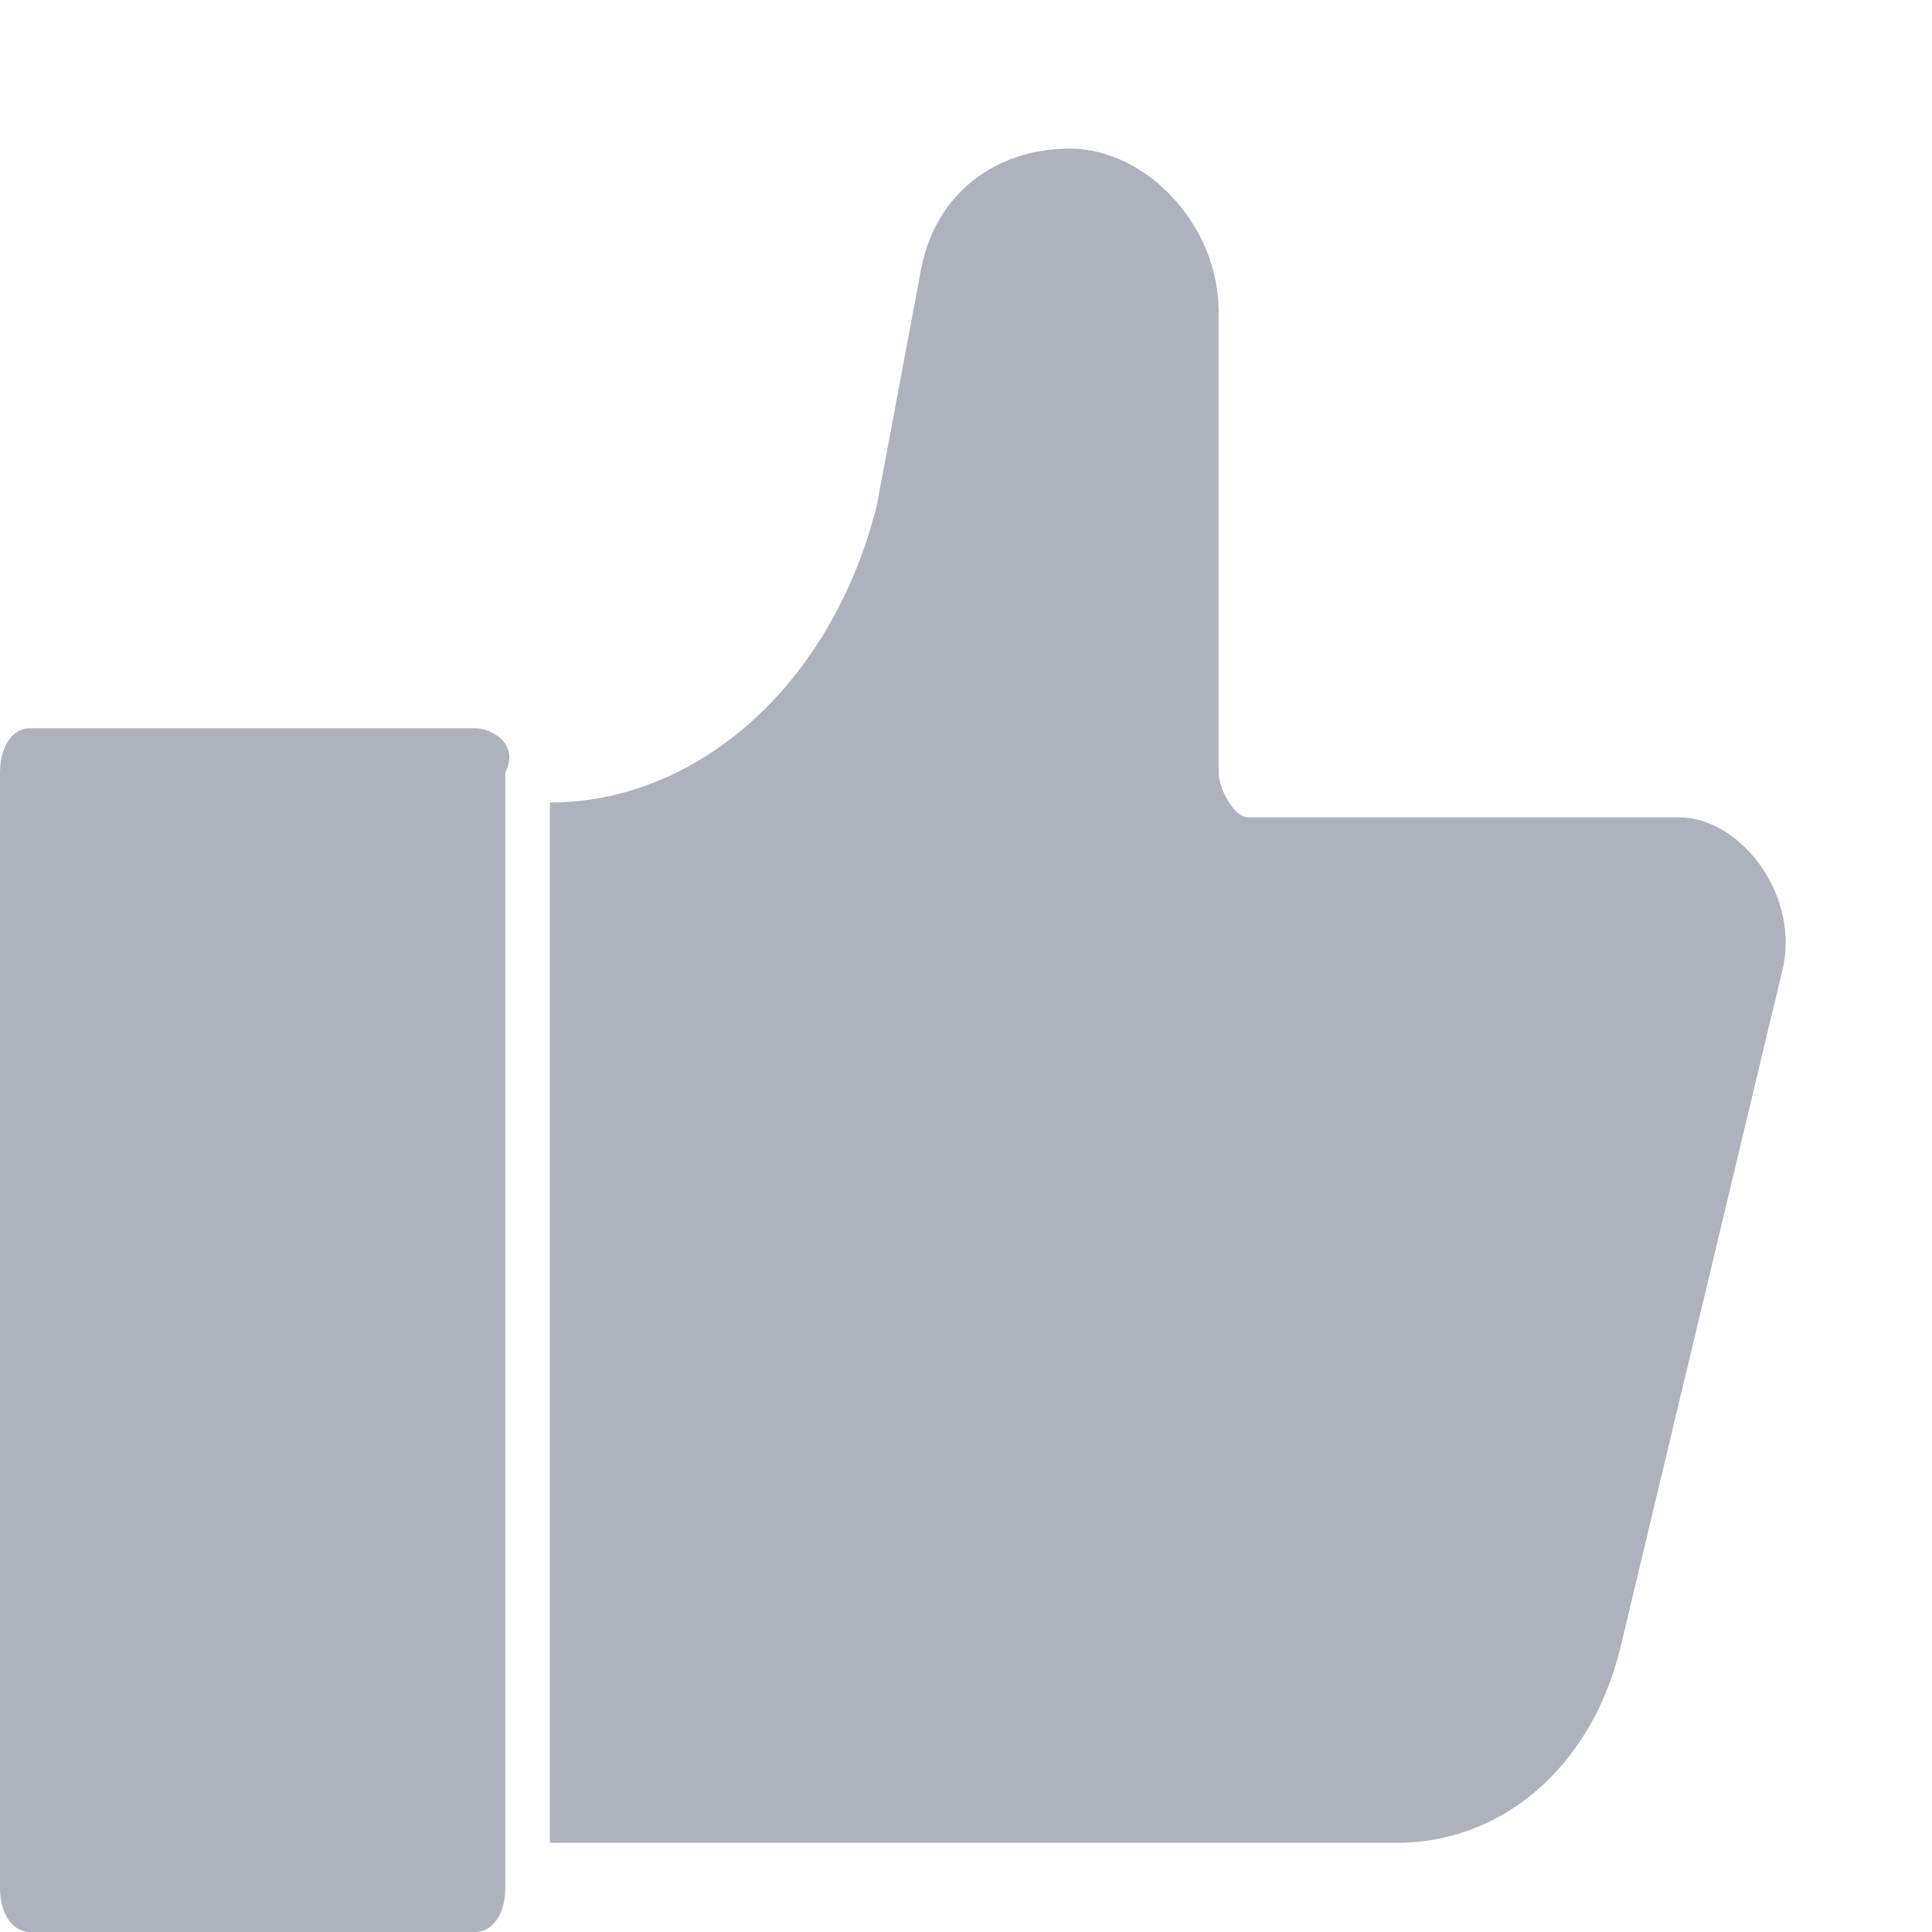
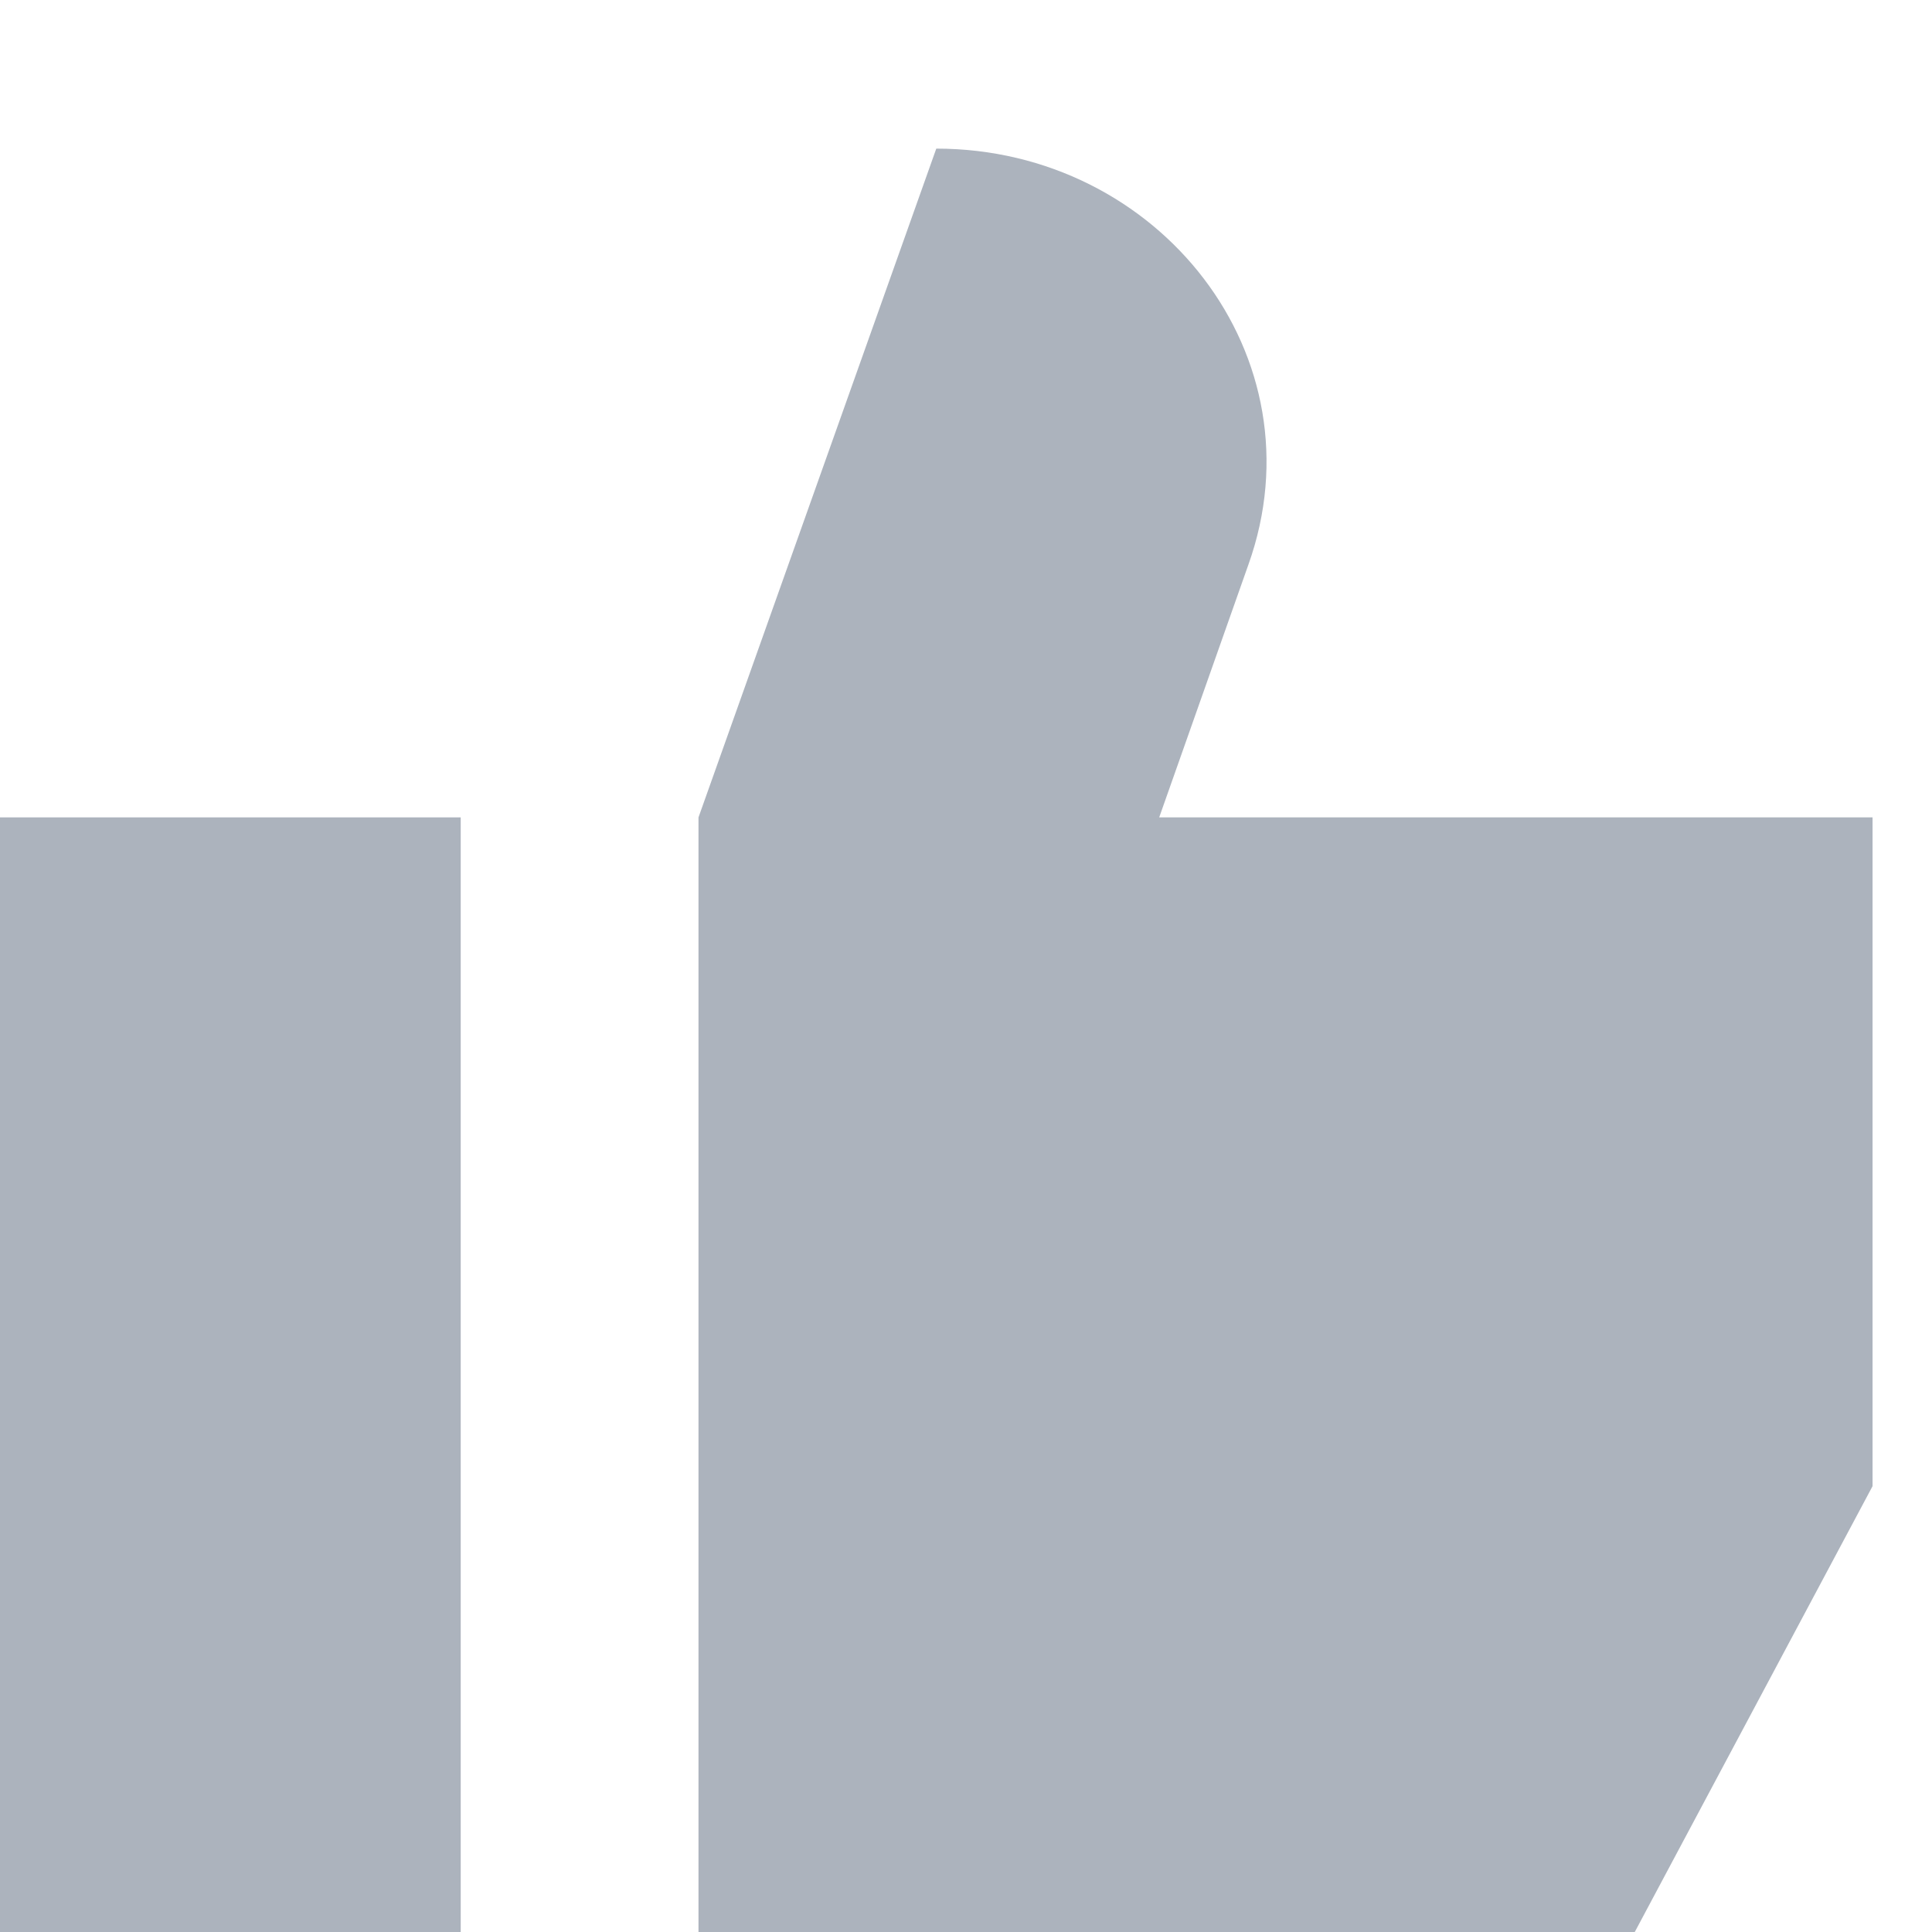
<svg xmlns="http://www.w3.org/2000/svg" version="1.1" id="Слой_1" x="0px" y="0px" viewBox="0 0 13 13" style="enable-background:new 0 0 13 13;" xml:space="preserve">
  <style type="text/css">
	.st0{fill:#ACB3BD;}
</style>
-   <path class="st0" d="M12,6.5l-1.1,4.6c-0.2,0.8-0.8,1.3-1.5,1.3H3.7v-7l0,0c1,0,1.9-0.8,2.2-2l0.3-1.6C6.3,1.3,6.7,1,7.2,1  s1,0.5,1,1.1v3.1c0,0.1,0.1,0.3,0.2,0.3h2.9C11.7,5.5,12.1,6,12,6.5z M3.2,4.9h-3C0.1,4.9,0,5,0,5.2v7.5C0,12.9,0.1,13,0.2,13h3  c0.1,0,0.2-0.1,0.2-0.3V5.2C3.5,5,3.3,4.9,3.2,4.9z" />
+   <g>
+     <rect y="5.5" class="st0" width="3.1" height="7.5" />
+     <path class="st0" d="M8.4,3.8C8.9,2.4,7.8,1,6.3,1L4.7,5.5V13h6.3l1.6-3V5.5H7.8L8.4,3.8z" />
+   </g>
</svg>
